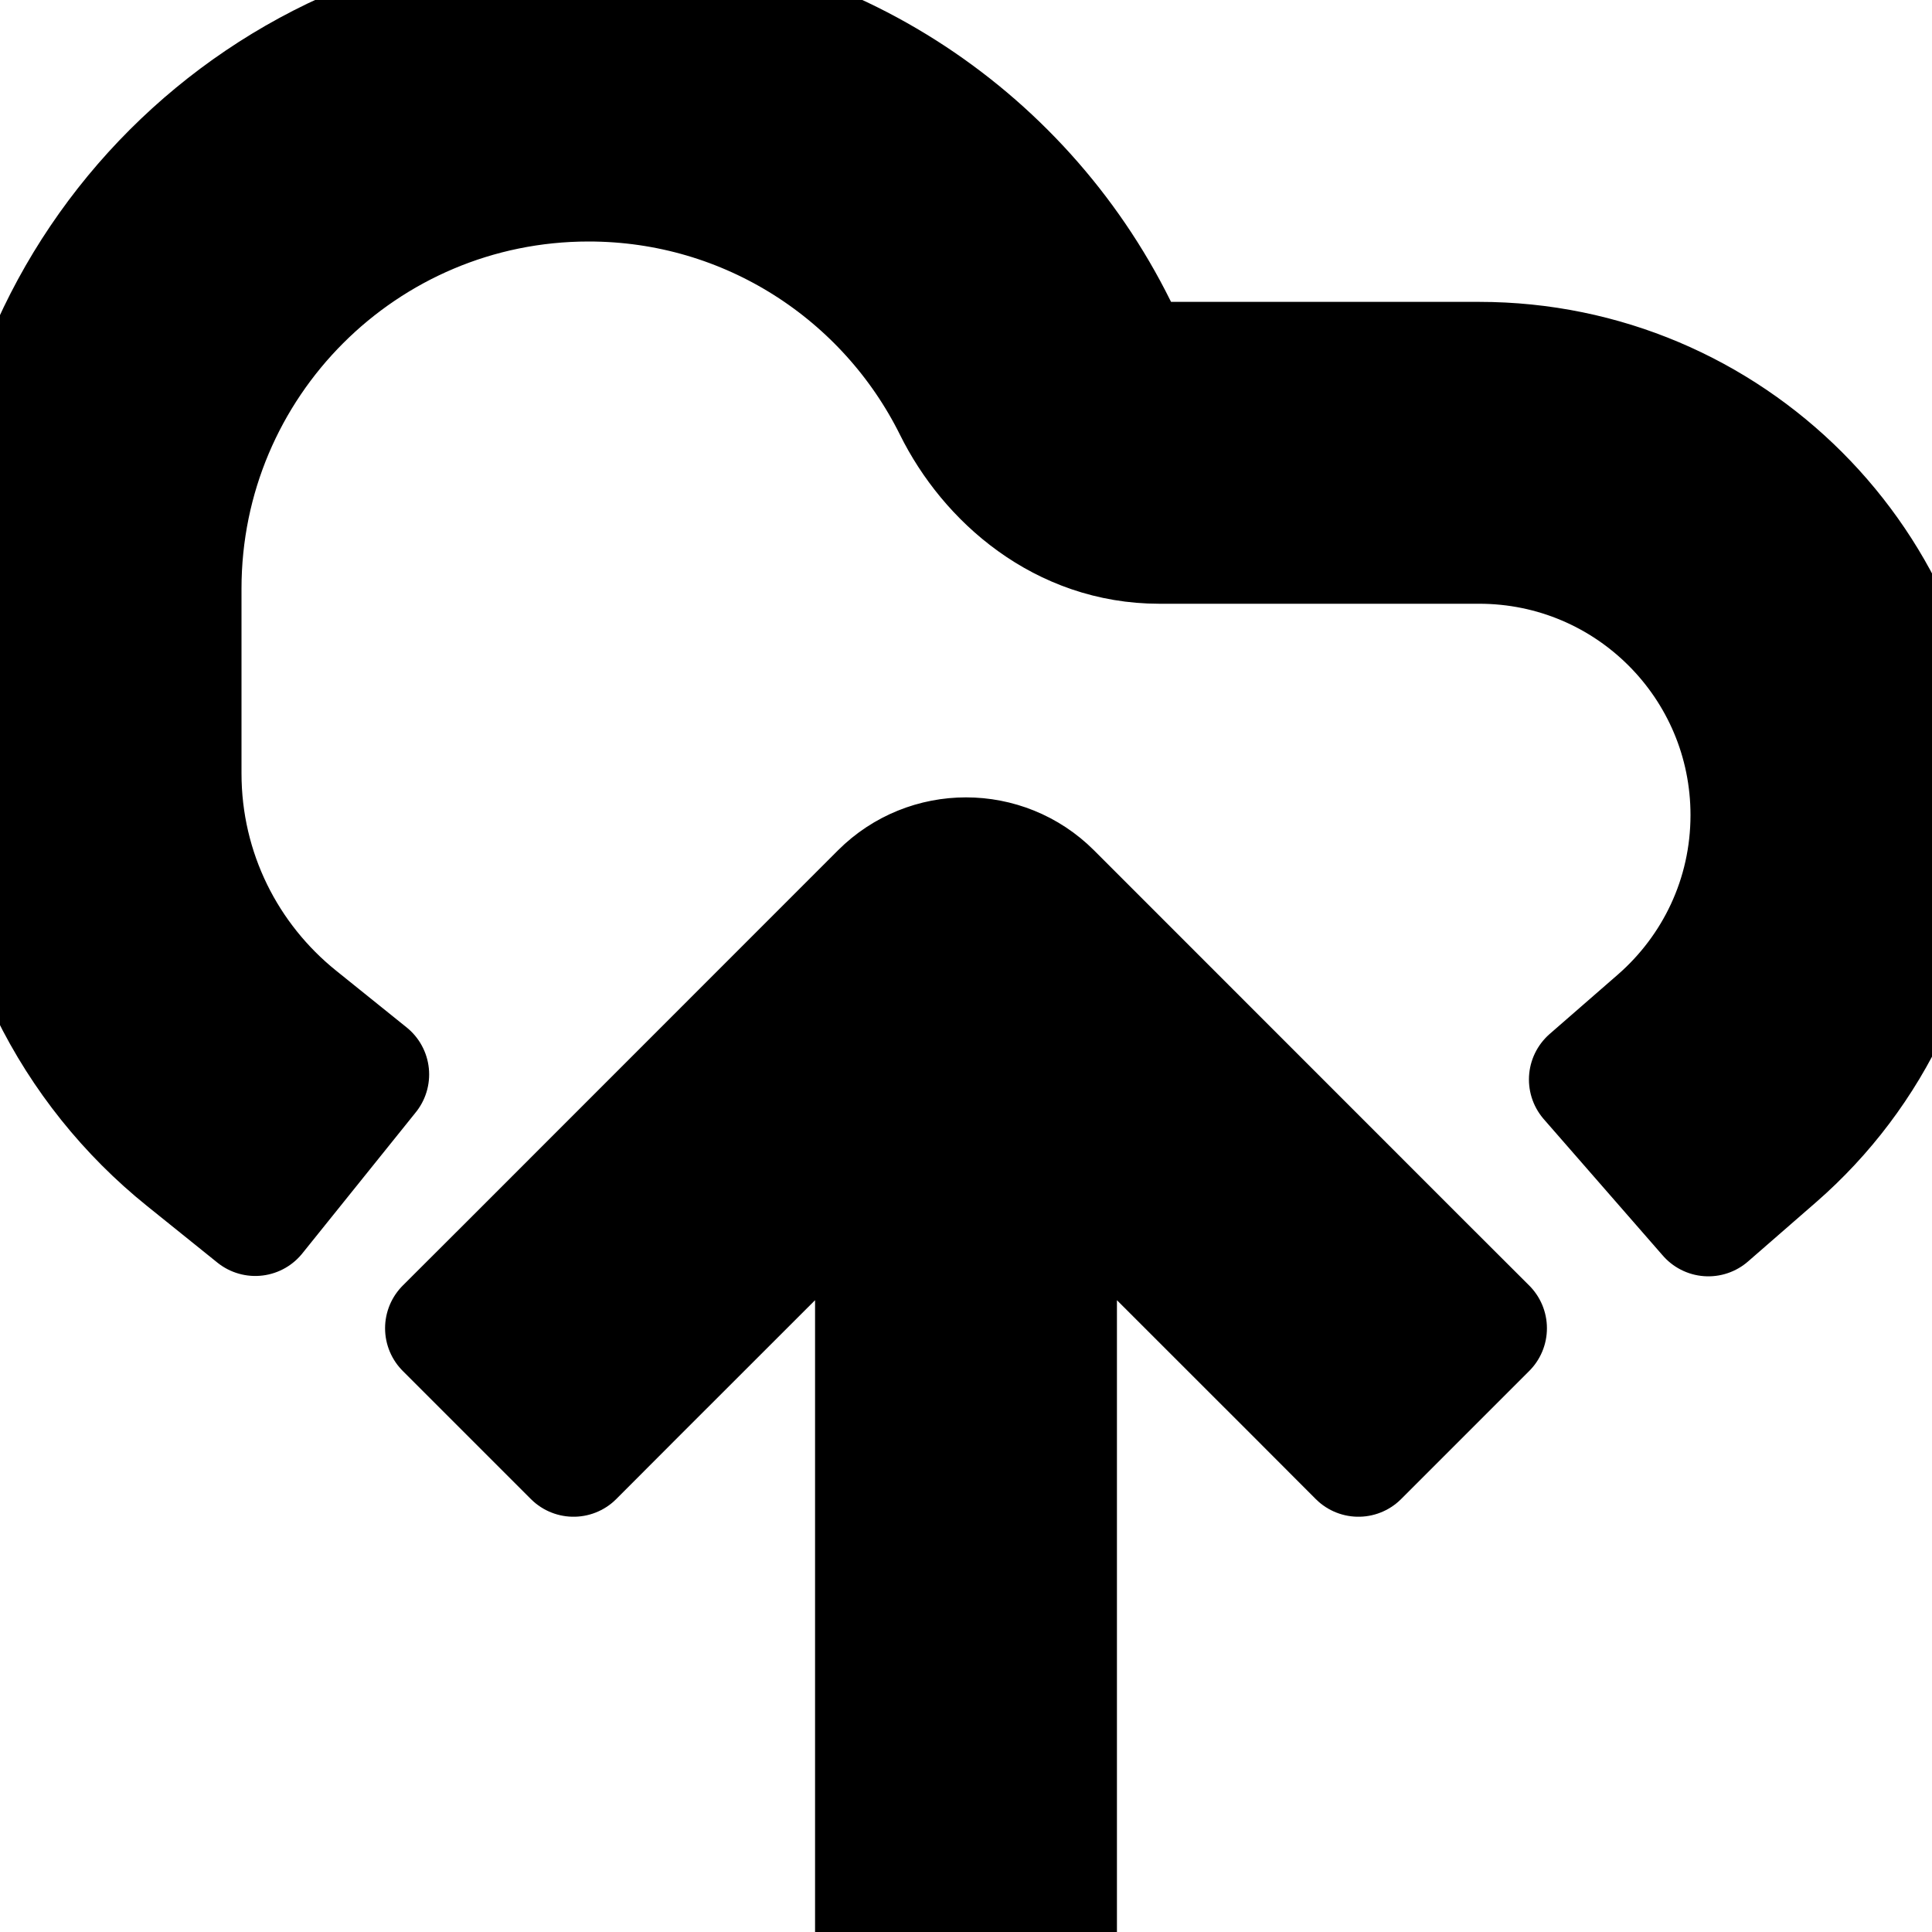
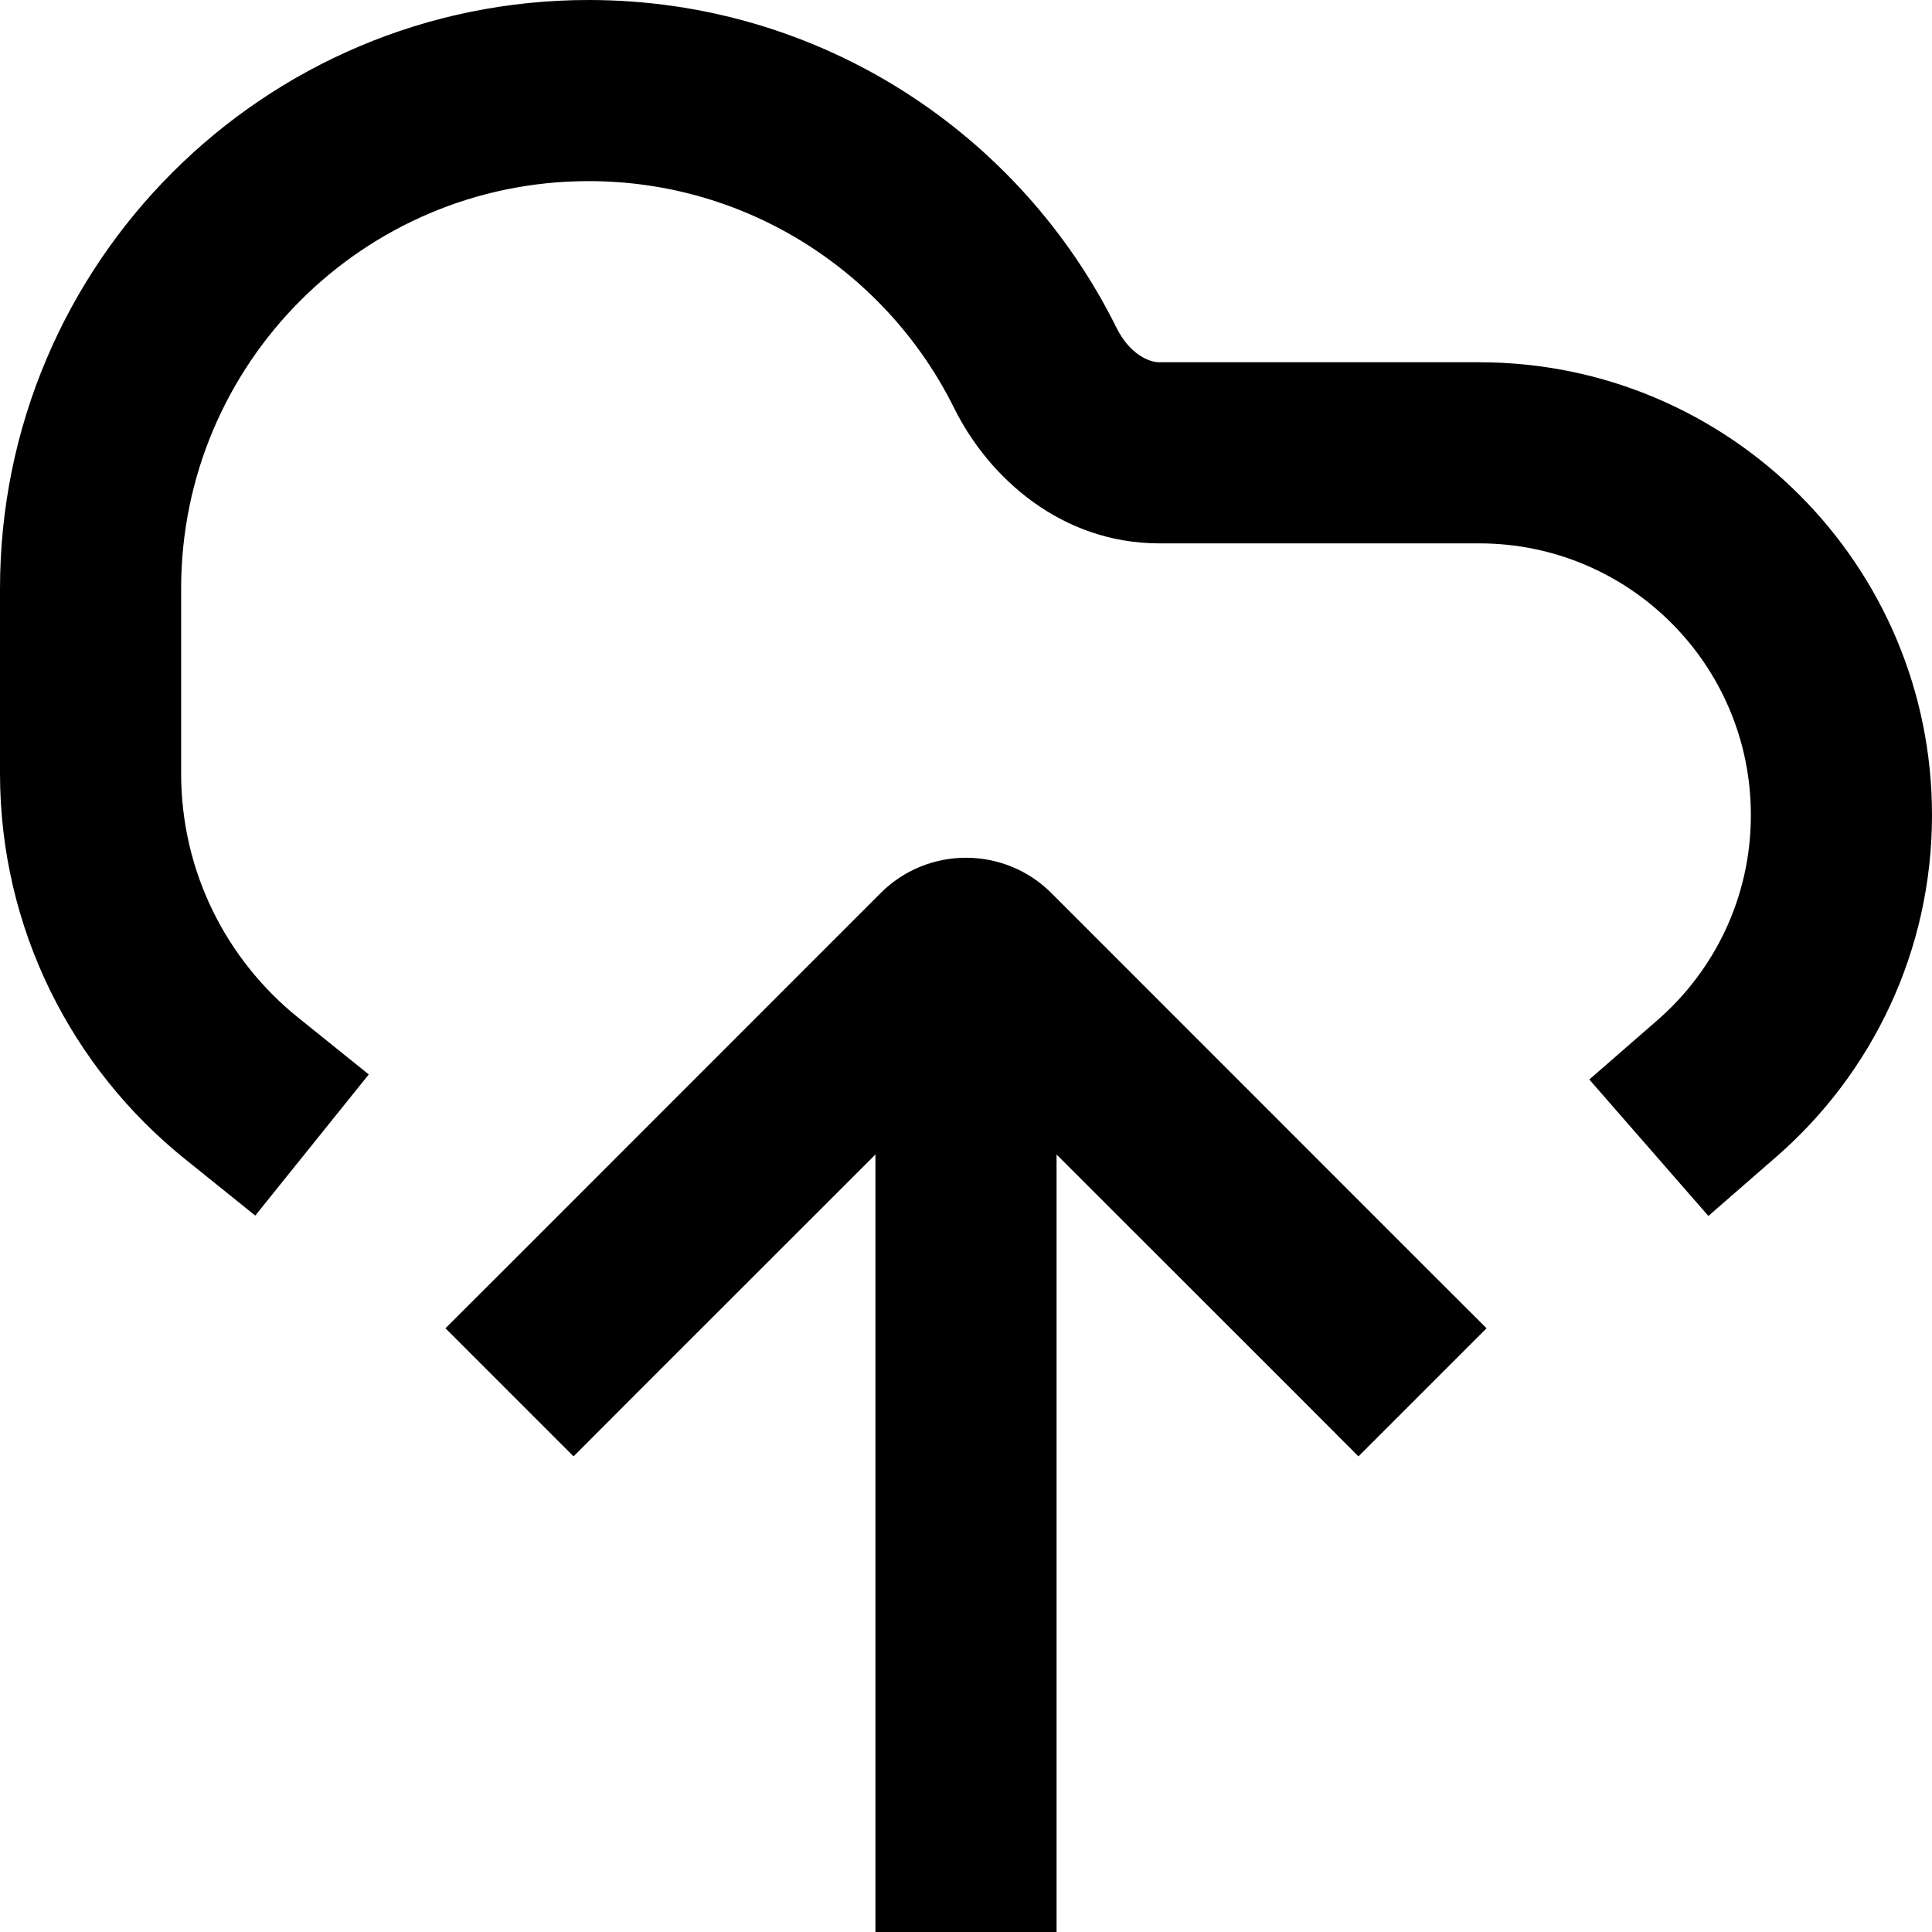
- <svg xmlns="http://www.w3.org/2000/svg" height="24" stroke-linejoin="round" viewBox="0 0 16 16" width="24" stroke="currentColor">
+ <svg xmlns="http://www.w3.org/2000/svg" height="24" stroke-linejoin="round" viewBox="0 0 16 16" width="24">
  <path fill-rule="evenodd" clip-rule="evenodd" d="M1.5 4.875C1.5 3.011 3.011 1.5 4.875 1.5C6.2 1.5 7.348 2.264 7.901 3.378C8.19 3.962 8.795 4.5 9.601 4.5H12.25C13.493 4.5 14.5 5.507 14.5 6.75C14.5 7.427 14.202 8.033 13.728 8.447L13.162 8.94L14.148 10.07L14.713 9.578C15.501 8.891 16 7.878 16 6.75C16 4.679 14.321 3 12.25 3H9.601C9.512 3 9.353 2.93 9.245 2.712C8.449 1.106 6.792 0 4.875 0C2.183 0 0 2.183 0 4.875V6.404C0 7.695 0.598 8.847 1.53 9.597L2.114 10.067L3.054 8.898L2.47 8.428C1.877 7.951 1.5 7.222 1.5 6.404V4.875ZM7.293 7.396C7.683 7.006 8.317 7.006 8.707 7.396L11.78 10.47L12.311 11L11.25 12.061L10.72 11.53L8.75 9.561V15.25V16H7.25V15.25V9.561L5.28 11.53L4.75 12.061L3.689 11L4.22 10.47L7.293 7.396Z" fill="currentColor" />
</svg>
